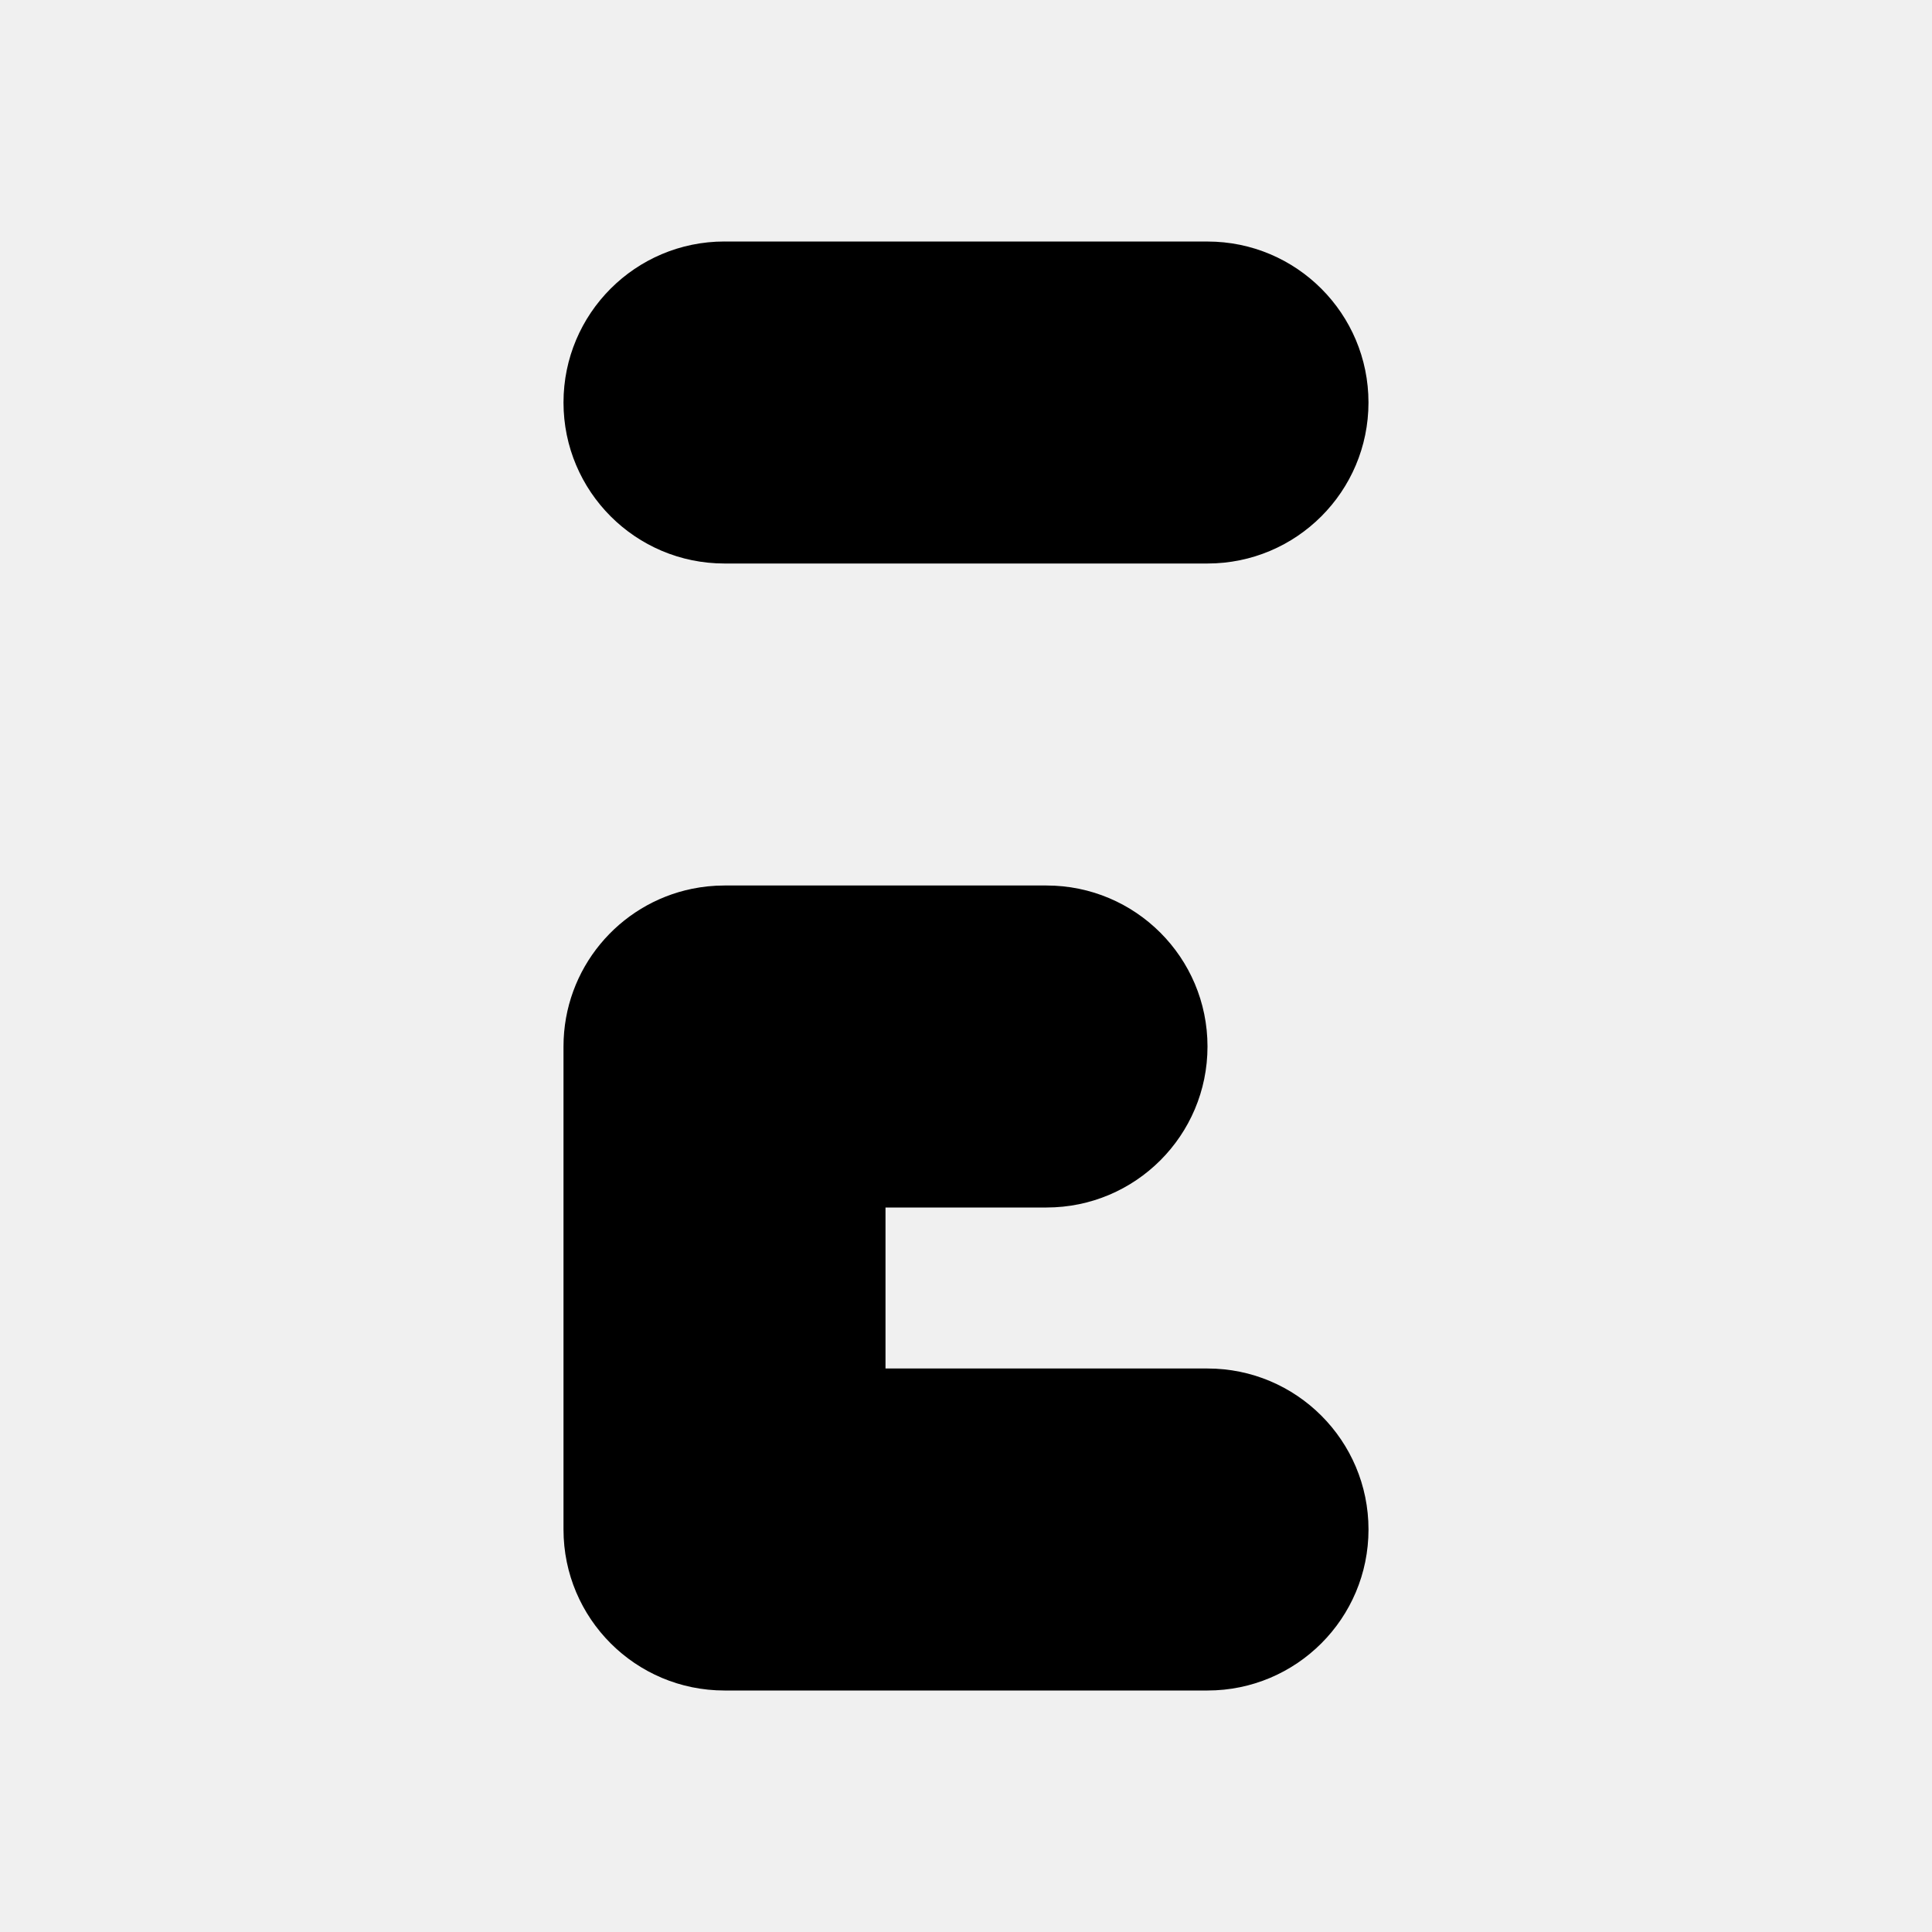
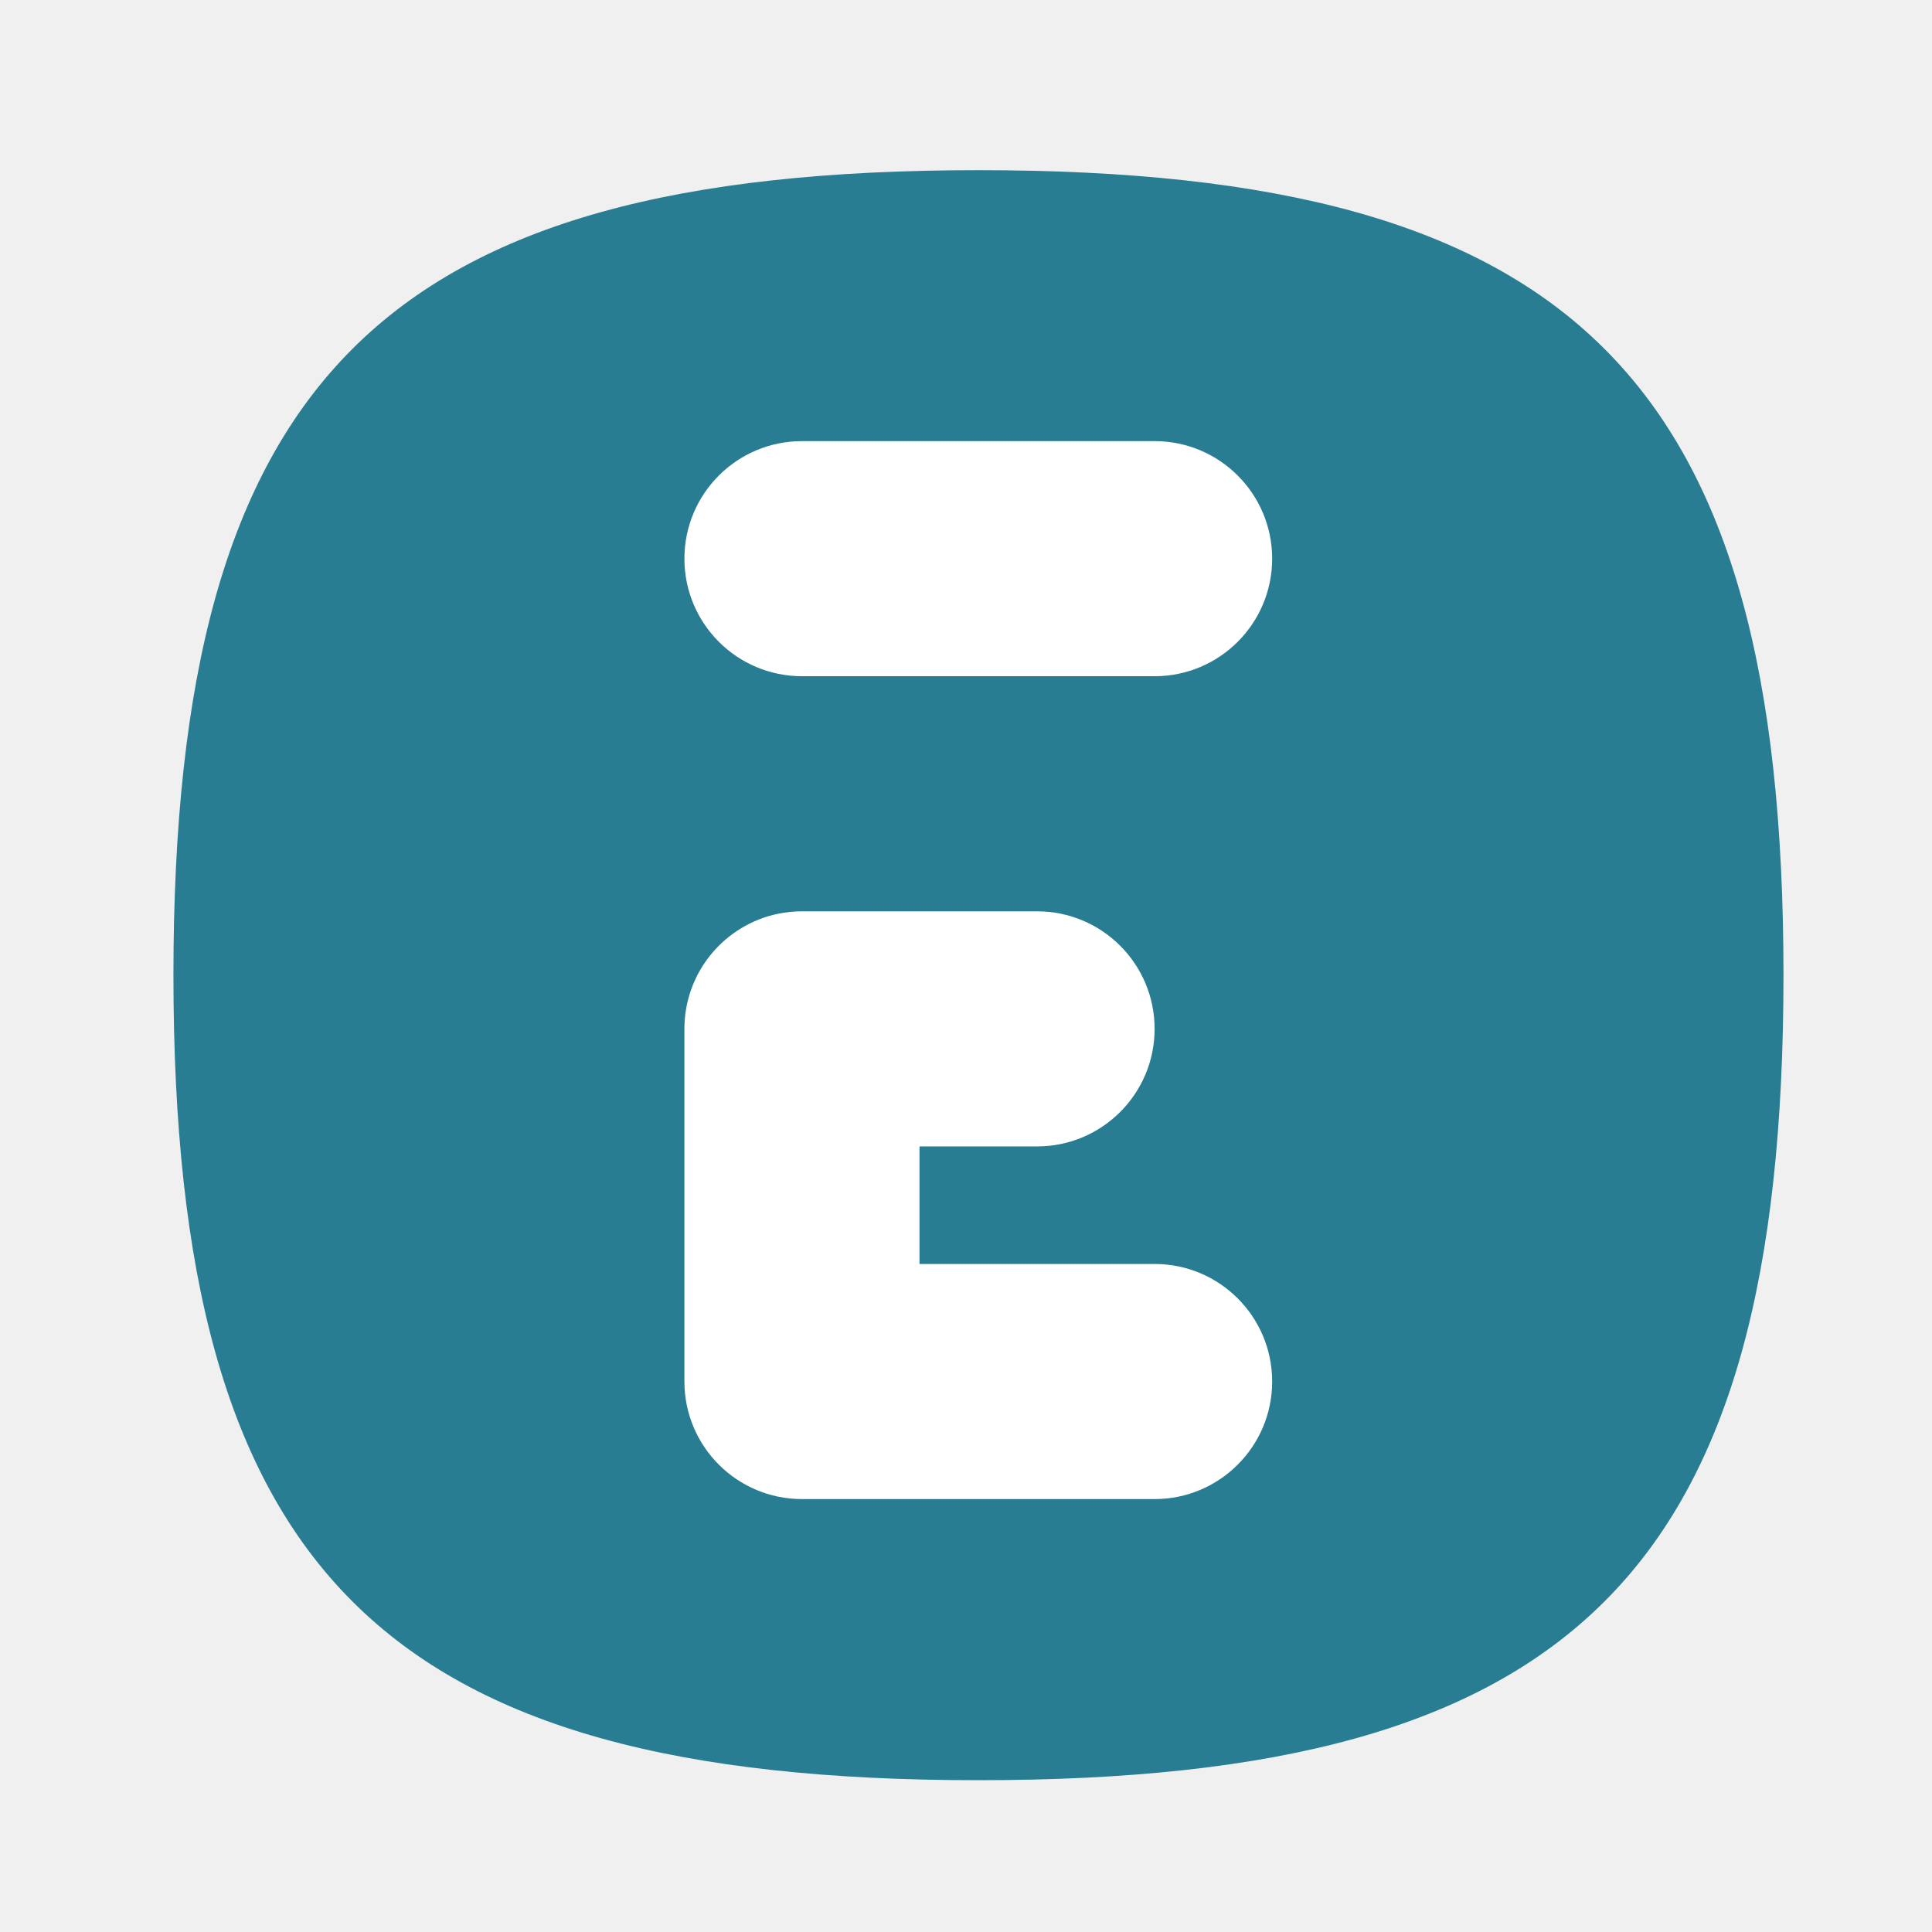
- <svg xmlns="http://www.w3.org/2000/svg" width="50.8mm" height="50.8mm" viewBox="0 0 50.8 50.8" version="1.1" id="svg38">
-   <defs id="defs32" />
-   <g id="layer1" transform="translate(14.81667,8.995833)">
-     <path id="path2" style="fill:#000000;stroke-width:0.265" d="M 4.233,-2.646 C 1.895,-2.646 0,-0.751 0,1.587 0,3.925 1.895,5.821 4.233,5.821 c 4.36,0 8.937,0 12.7,0 2.338,0 4.233,-1.895 4.233,-4.233 0,-2.338 -1.895,-4.233 -4.233,-4.233 -4.233,0 -8.467,0 -12.7,0 z" />
-     <path id="path6" style="fill:#000000;stroke-width:1" d="m 16,54 c -1.104,0 -2.184,0.113 -3.225,0.326 C 5.484,55.818 0,62.268 0,70 v 48 c 0,8.836 7.163,16 16,16 h 48 c 8.837,0 16,-7.163 16,-16 0,-8.837 -7.163,-16 -16,-16 H 37.703 32 V 86 H 48 C 56.837,86 64,78.837 64,70 64,61.163 56.837,54 48,54 H 16.012 Z" transform="scale(0.2645833)" />
+ <svg xmlns="http://www.w3.org/2000/svg" height="96" version="1.1" viewBox="0 0 96 96" width="96" x="0" y="0" id="svg6">
+   <defs id="defs10" />
+   <g id="layer1" style="display:inline">
+     <path d="m 88.62,48.456 c 0,29.633 -10.364,40.001 -40.001,40.001 -29.636,0 -40.001,-10.368 -40.001,-40.001 0,-29.635 10.365,-40 40.001,-40 29.637,0 40.001,10.365 40.001,40 z" id="path2" style="fill:#287d93;fill-opacity:1" />
+   </g>
+   <g id="layer3" style="display:inline;opacity:1">
+     <path id="path2-36" style="fill:#ffffff;fill-opacity:1;stroke-width:0.365" d="m 39.849,21.919 c -3.226,0 -5.841,2.615 -5.841,5.841 0,3.226 2.615,5.841 5.841,5.841 6.016,0 12.331,0 17.523,0 3.226,0 5.841,-2.615 5.841,-5.841 0,-3.226 -2.615,-5.841 -5.841,-5.841 -5.841,0 -11.682,0 -17.523,0 z" />
+     <path id="path6" style="fill:#ffffff;fill-opacity:1;stroke-width:0.365" d="m 39.849,45.283 c -0.403,0 -0.797,0.041 -1.177,0.119 C 36.01,45.947 34.008,48.301 34.008,51.124 v 17.523 c 0,3.226 2.615,5.841 5.841,5.841 h 17.523 c 3.226,0 5.841,-2.615 5.841,-5.841 0,-3.226 -2.615,-5.841 -5.841,-5.841 h -9.6 -2.082 v -5.841 h 5.841 c 3.226,0 5.841,-2.615 5.841,-5.841 0,-3.226 -2.615,-5.841 -5.841,-5.841 H 39.853 Z" />
  </g>
</svg>
